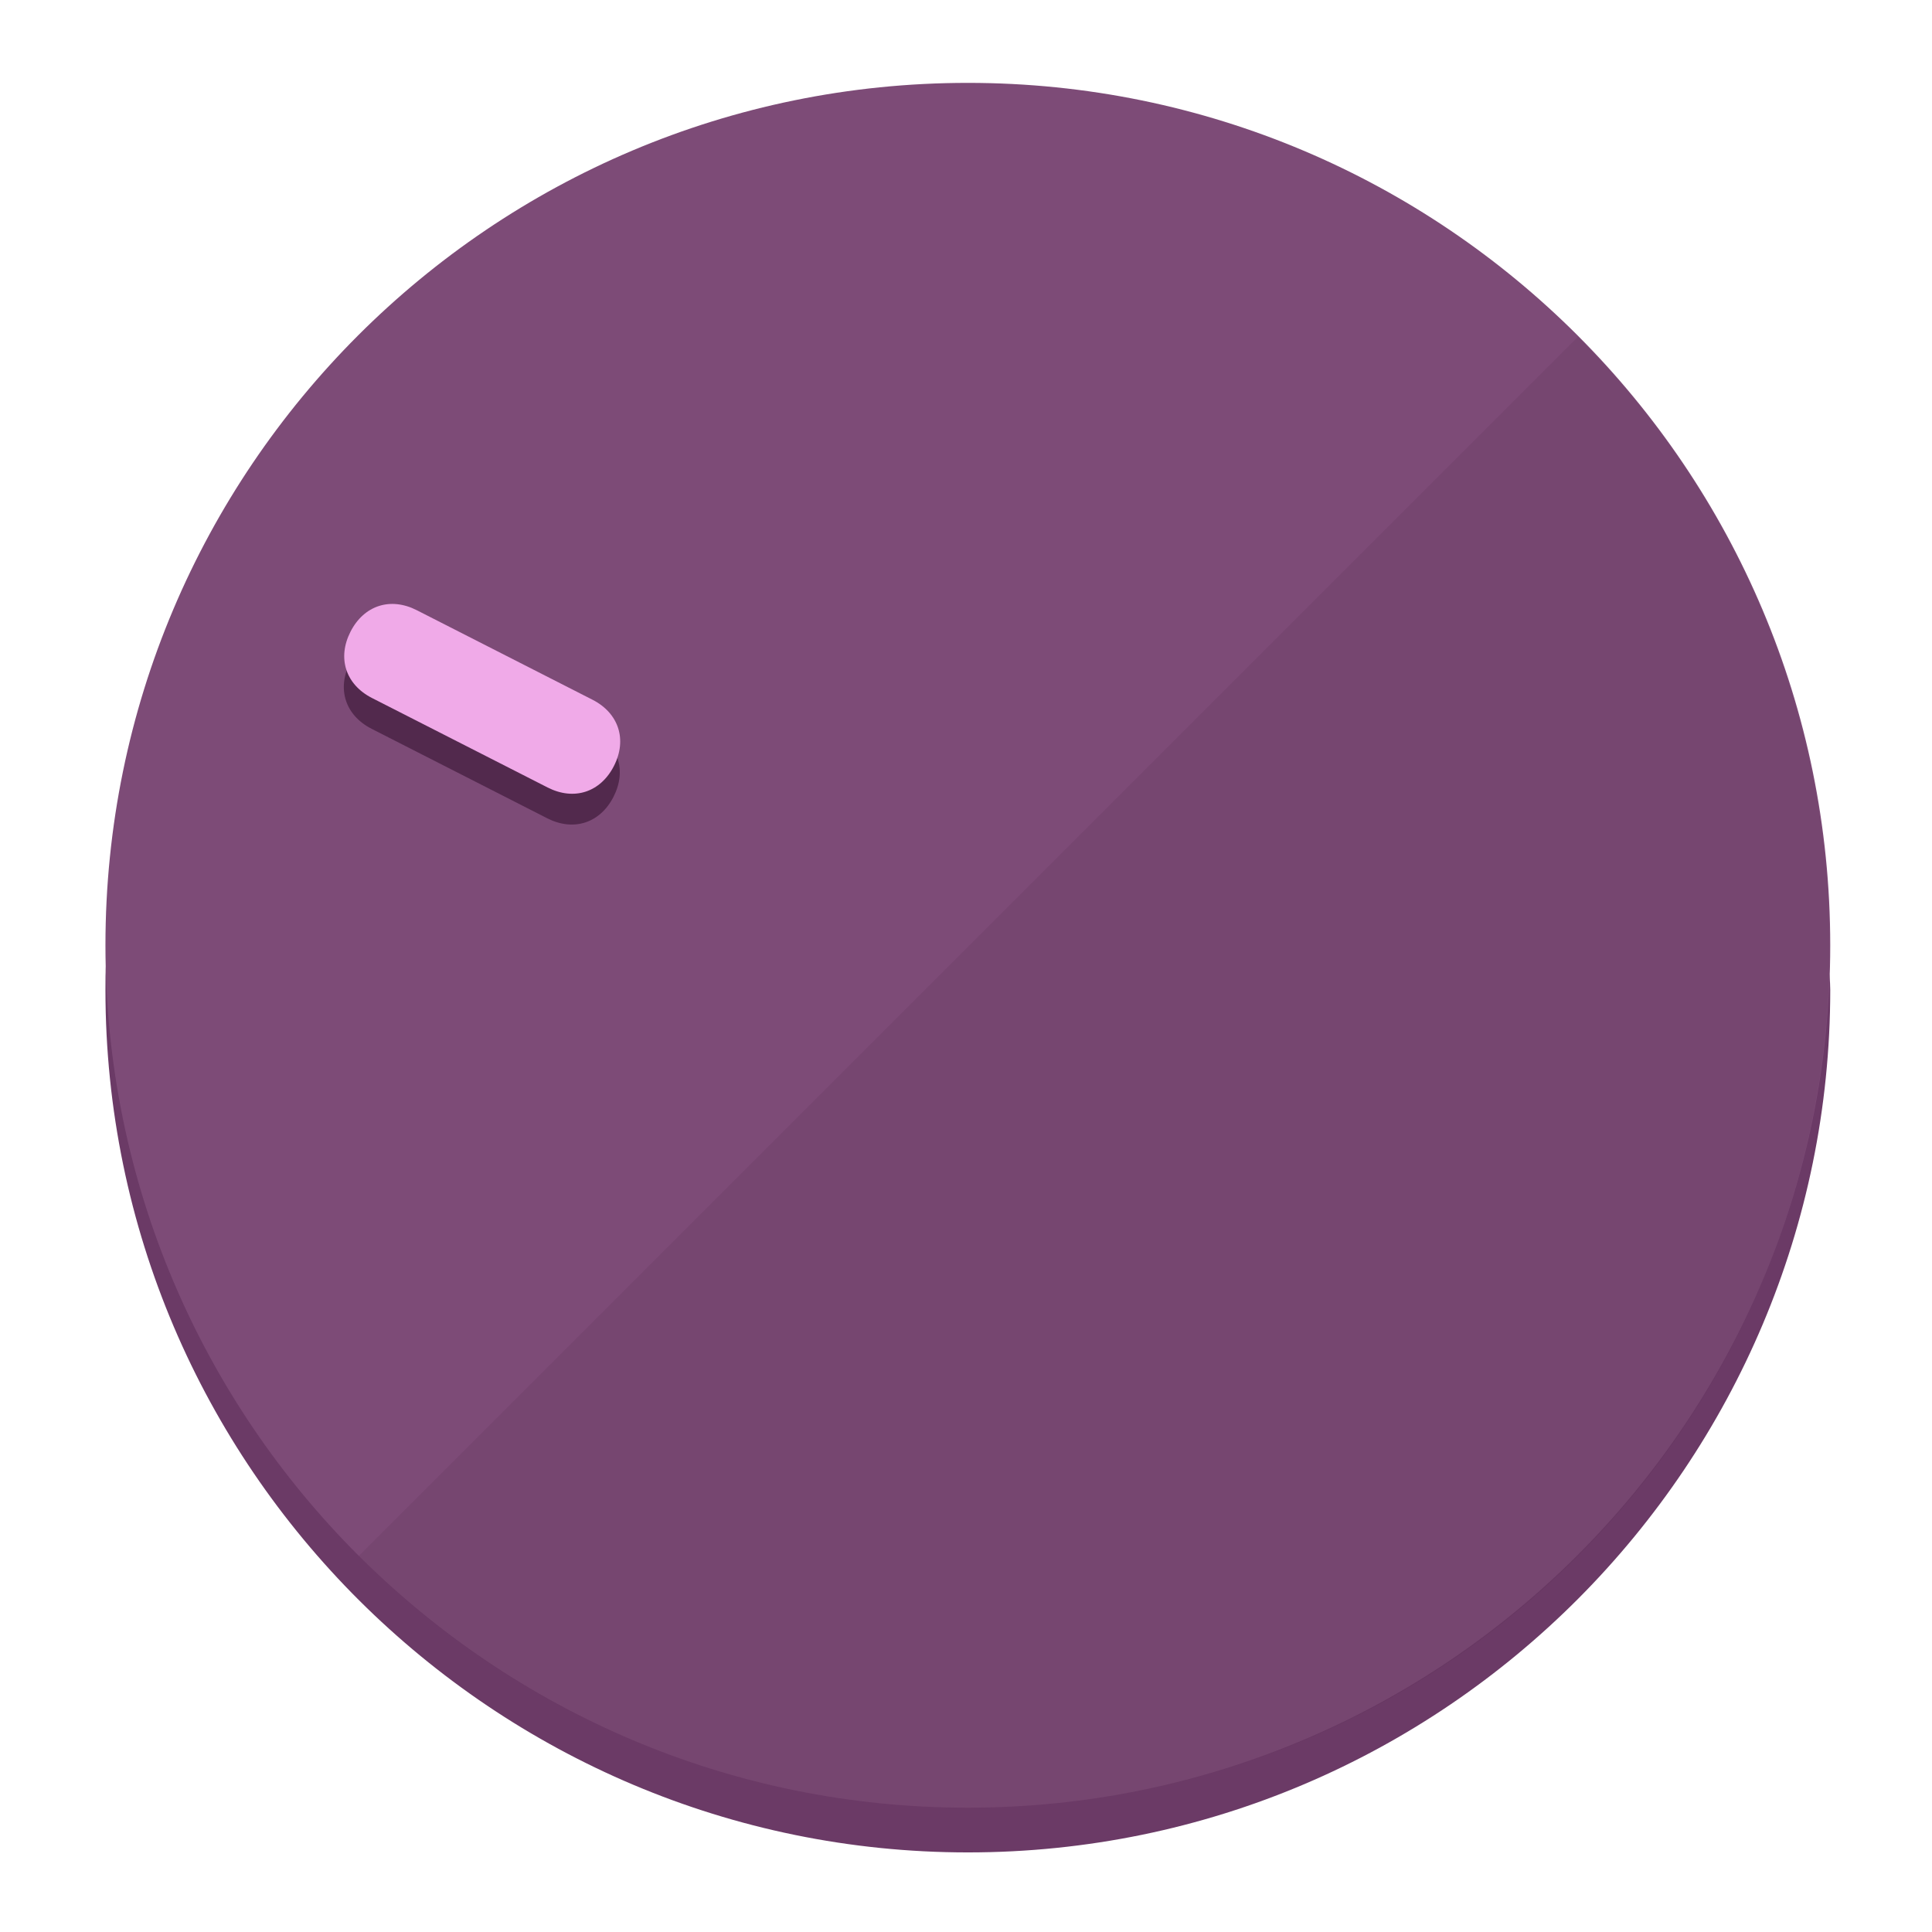
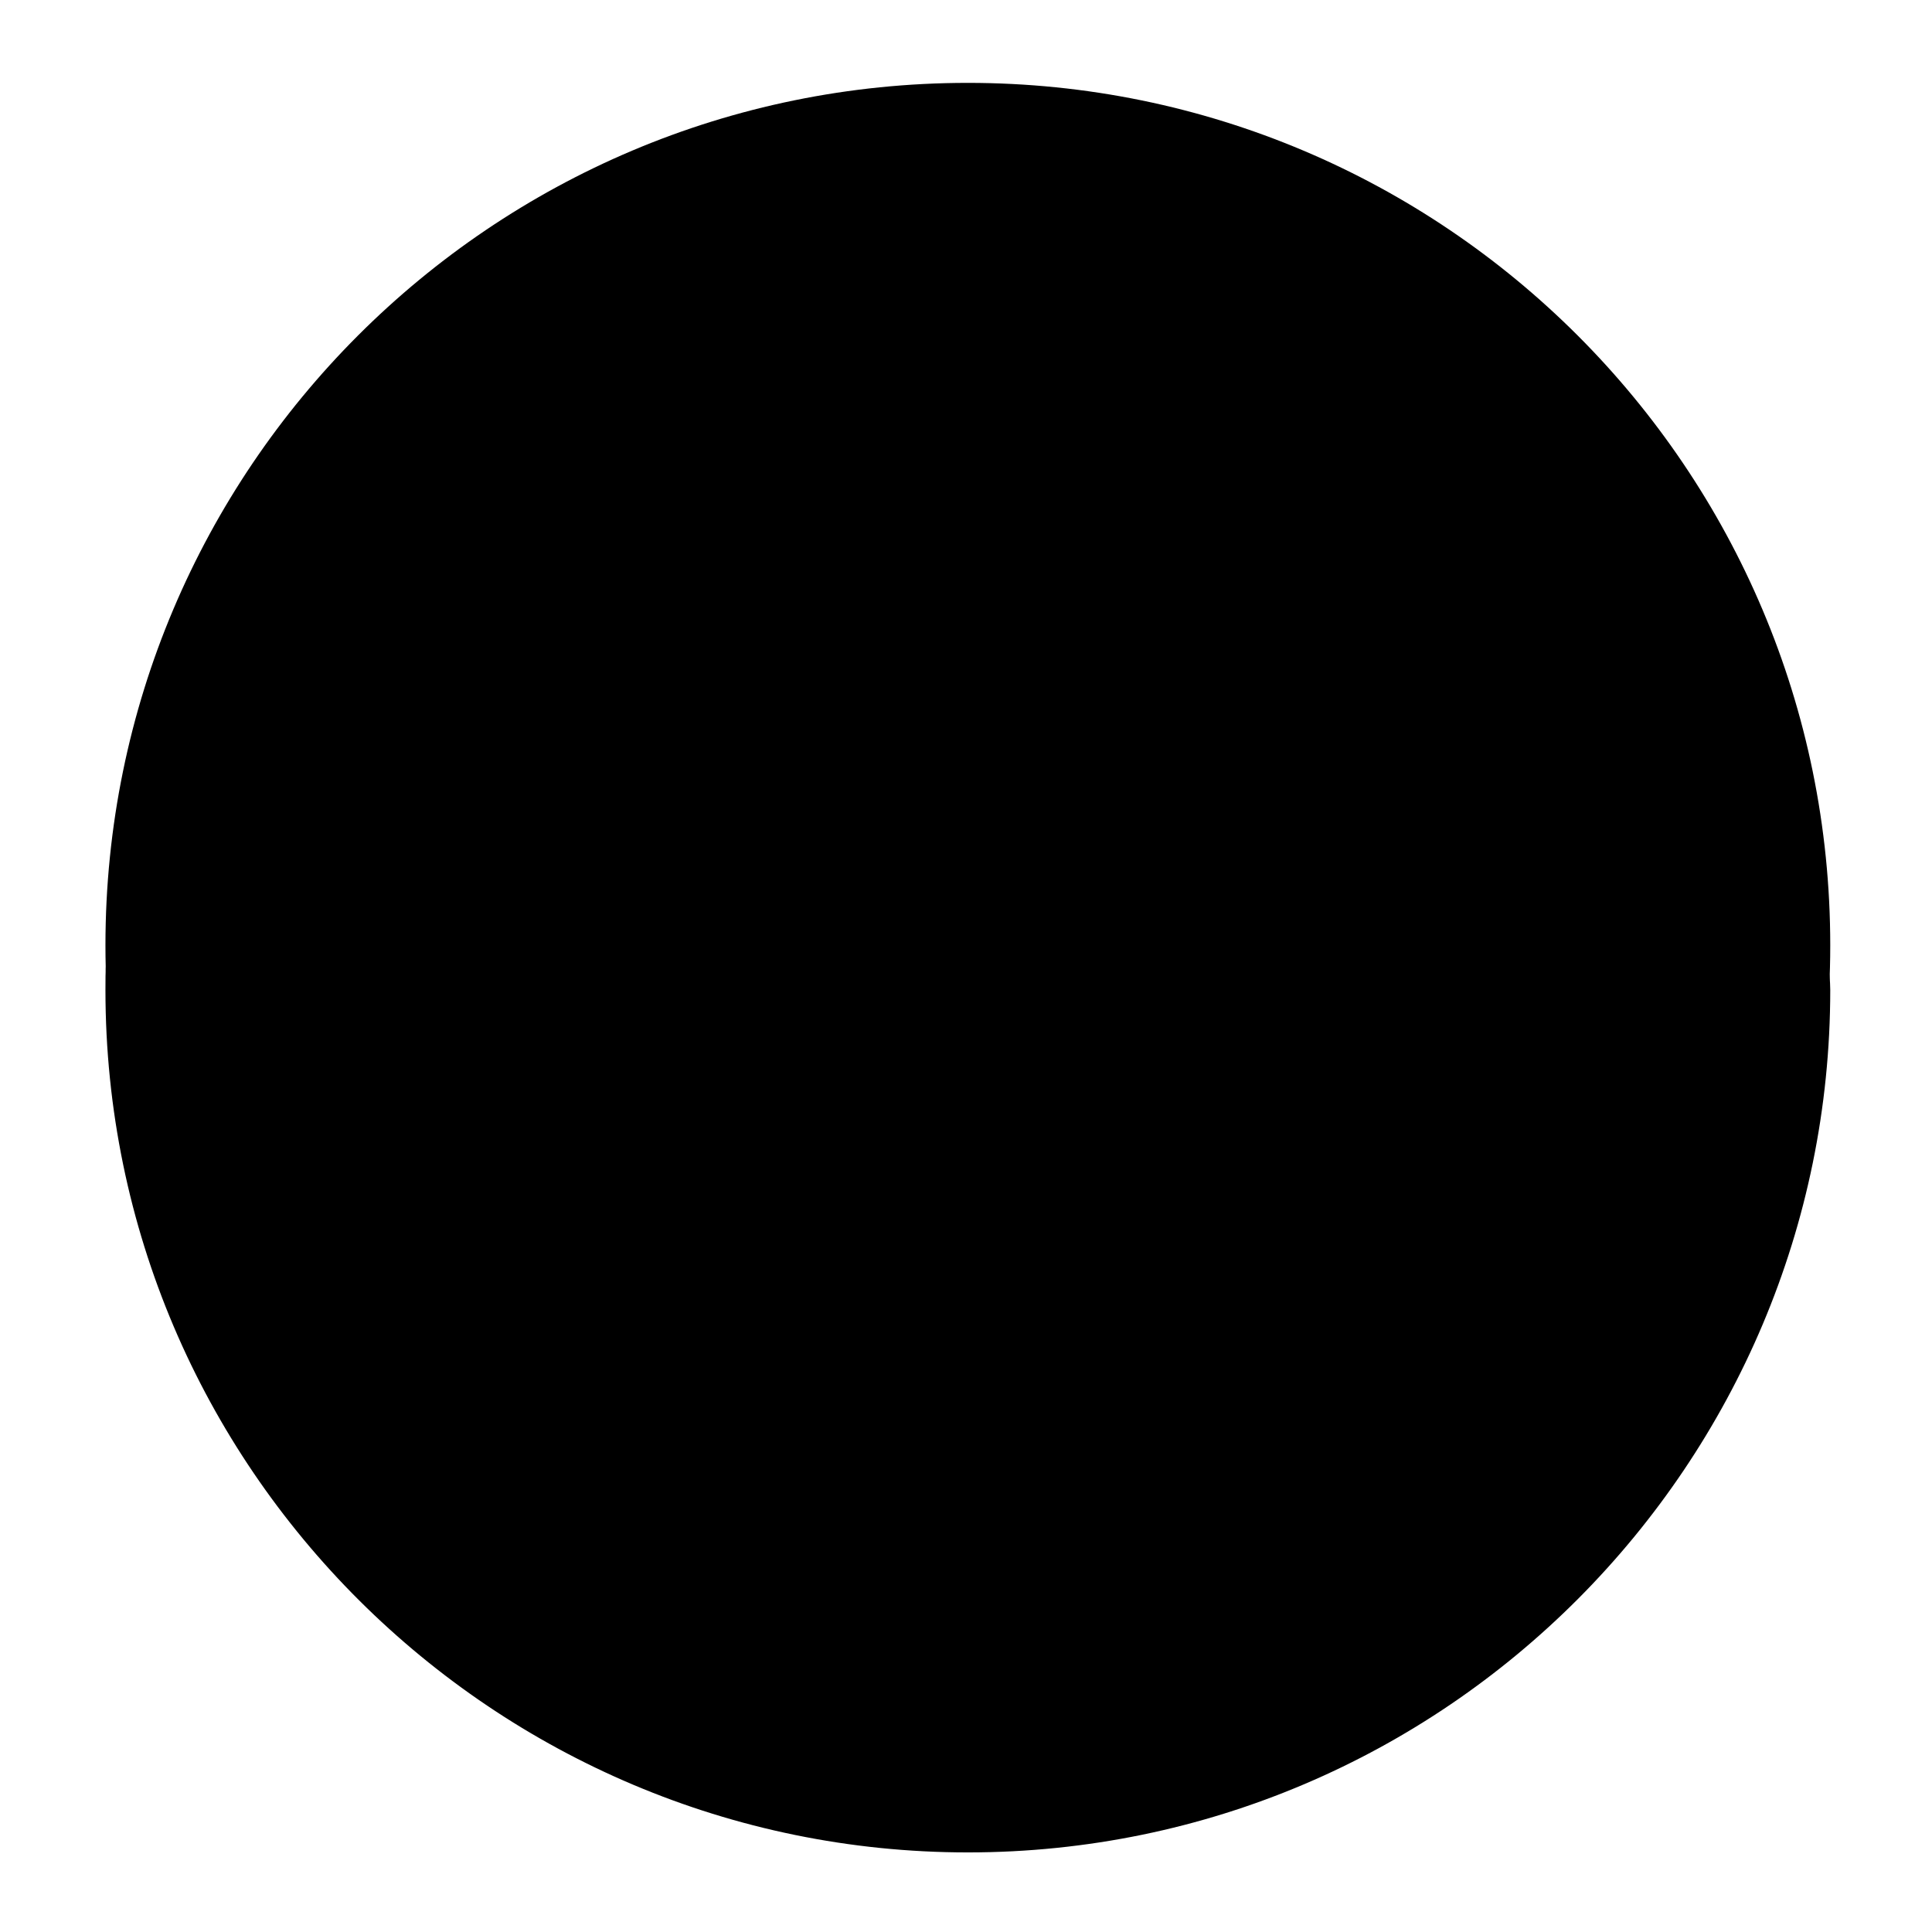
<svg xmlns="http://www.w3.org/2000/svg" height="120px" width="120px" version="1.1" id="Layer_1" viewBox="0 0 496.8 496.8" xml:space="preserve">
  <defs id="defs23" />
  <g id="g3158">
-     <path style="display:inline;fill:#6B3A66;fill-opacity:1;stroke-width:1.584" d="m 248.875,445.92 c 116.582,0 212.89,-91.238 220.493,-205.286 0,5.069 1.267,8.87 1.267,13.939 0,121.651 -98.842,221.76 -221.76,221.76 -121.651,0 -221.76,-98.842 -221.76,-221.76 0,-5.069 0,-8.87 1.267,-13.939 7.603,114.048 103.91,205.286 220.493,205.286 z" id="path8" />
-     <circle style="display:inline;fill:#7D4B77;fill-opacity:1;stroke-width:1.584" cx="248.875" cy="243.071" r="221.76" id="circle12" />
-     <path style="display:inline;fill:#52294D;fill-opacity:0.154;stroke-width:1.587" d="m 405.744,86.606 c 86.308,86.308 86.308,227.193 0,313.5 -86.308,86.308 -227.193,86.308 -313.5,0" id="path14" />
+     <path style="display:inline;fill:#;fill-opacity:1;stroke-width:1.584" d="m 248.875,445.92 c 116.582,0 212.89,-91.238 220.493,-205.286 0,5.069 1.267,8.87 1.267,13.939 0,121.651 -98.842,221.76 -221.76,221.76 -121.651,0 -221.76,-98.842 -221.76,-221.76 0,-5.069 0,-8.87 1.267,-13.939 7.603,114.048 103.91,205.286 220.493,205.286 z" id="path8" />
+     <circle style="display:inline;fill:#;fill-opacity:1;stroke-width:1.584" cx="248.875" cy="243.071" r="221.76" id="circle12" />
+     <path style="display:inline;fill:#;fill-opacity:0.154;stroke-width:1.587" d="m 405.744,86.606 c 86.308,86.308 86.308,227.193 0,313.5 -86.308,86.308 -227.193,86.308 -313.5,0" id="path14" />
  </g>
  <g id="g3198">
    <circle style="display:none;fill:#000000;fill-opacity:0;stroke-width:1.584" cx="-104.232" cy="331.97" r="221.76" id="circle12-3" transform="rotate(-63)" />
-     <path style="display:inline;fill:#52294D;fill-opacity:1;stroke-width:1.584" d="m 152.23,187.837 c 6.774,3.452 8.99,10.269 5.538,17.044 v 0 c -3.452,6.774 -10.269,8.99 -17.044,5.538 L 95.56,187.407 c -6.774,-3.452 -8.99,-10.269 -5.538,-17.044 v 0 c 3.452,-6.774 10.269,-8.99 17.044,-5.538 z" id="path3789" />
-     <path style="display:inline;fill:#F0AAE8;stroke-width:1.584" d="m 152.333,179.919 c 6.775,3.452 8.99,10.269 5.538,17.044 v 0 c -3.452,6.774 -10.269,8.99 -17.044,5.538 L 95.663,179.489 c -6.774,-3.452 -8.99,-10.269 -5.538,-17.044 v 0 c 3.452,-6.775 10.269,-8.99 17.044,-5.538 z" id="path915" />
+     <path style="display:inline;fill:#;fill-opacity:1;stroke-width:1.584" d="m 152.23,187.837 c 6.774,3.452 8.99,10.269 5.538,17.044 v 0 c -3.452,6.774 -10.269,8.99 -17.044,5.538 L 95.56,187.407 c -6.774,-3.452 -8.99,-10.269 -5.538,-17.044 v 0 c 3.452,-6.774 10.269,-8.99 17.044,-5.538 z" id="path3789" />
+     <path style="display:inline;fill:#;stroke-width:1.584" d="m 152.333,179.919 c 6.775,3.452 8.99,10.269 5.538,17.044 v 0 c -3.452,6.774 -10.269,8.99 -17.044,5.538 L 95.663,179.489 c -6.774,-3.452 -8.99,-10.269 -5.538,-17.044 v 0 c 3.452,-6.775 10.269,-8.99 17.044,-5.538 z" id="path915" />
  </g>
</svg>
